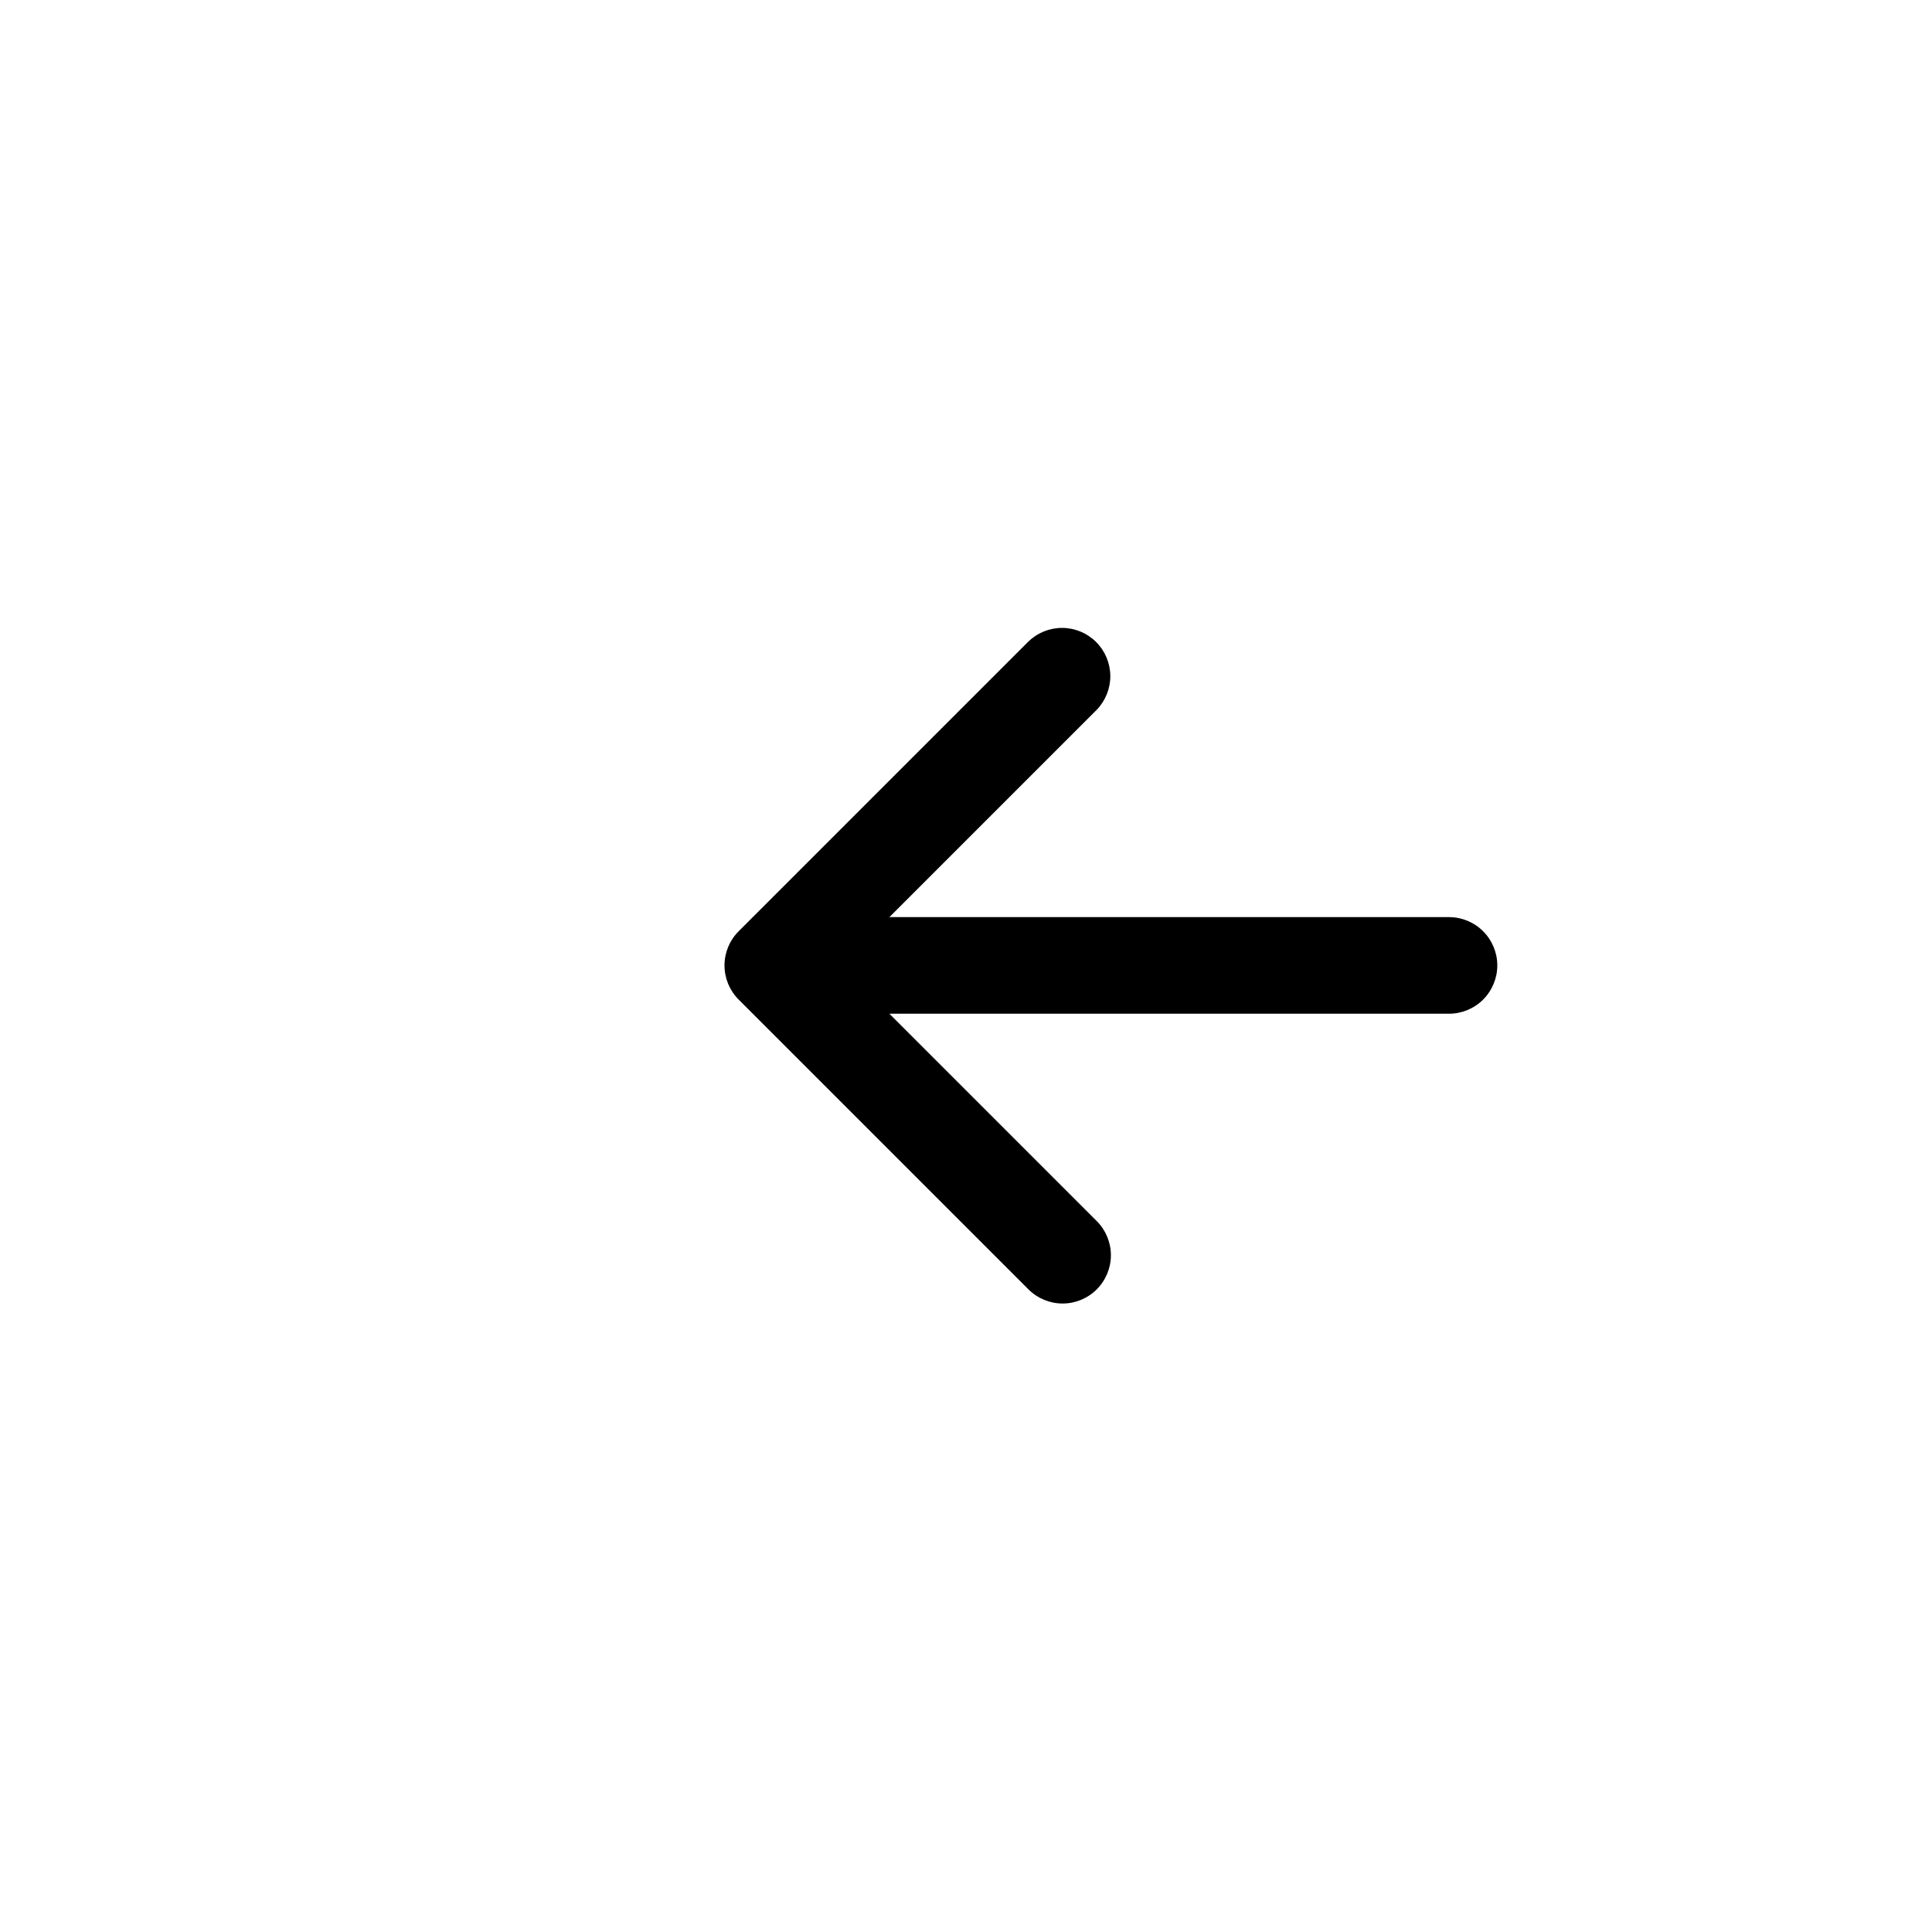
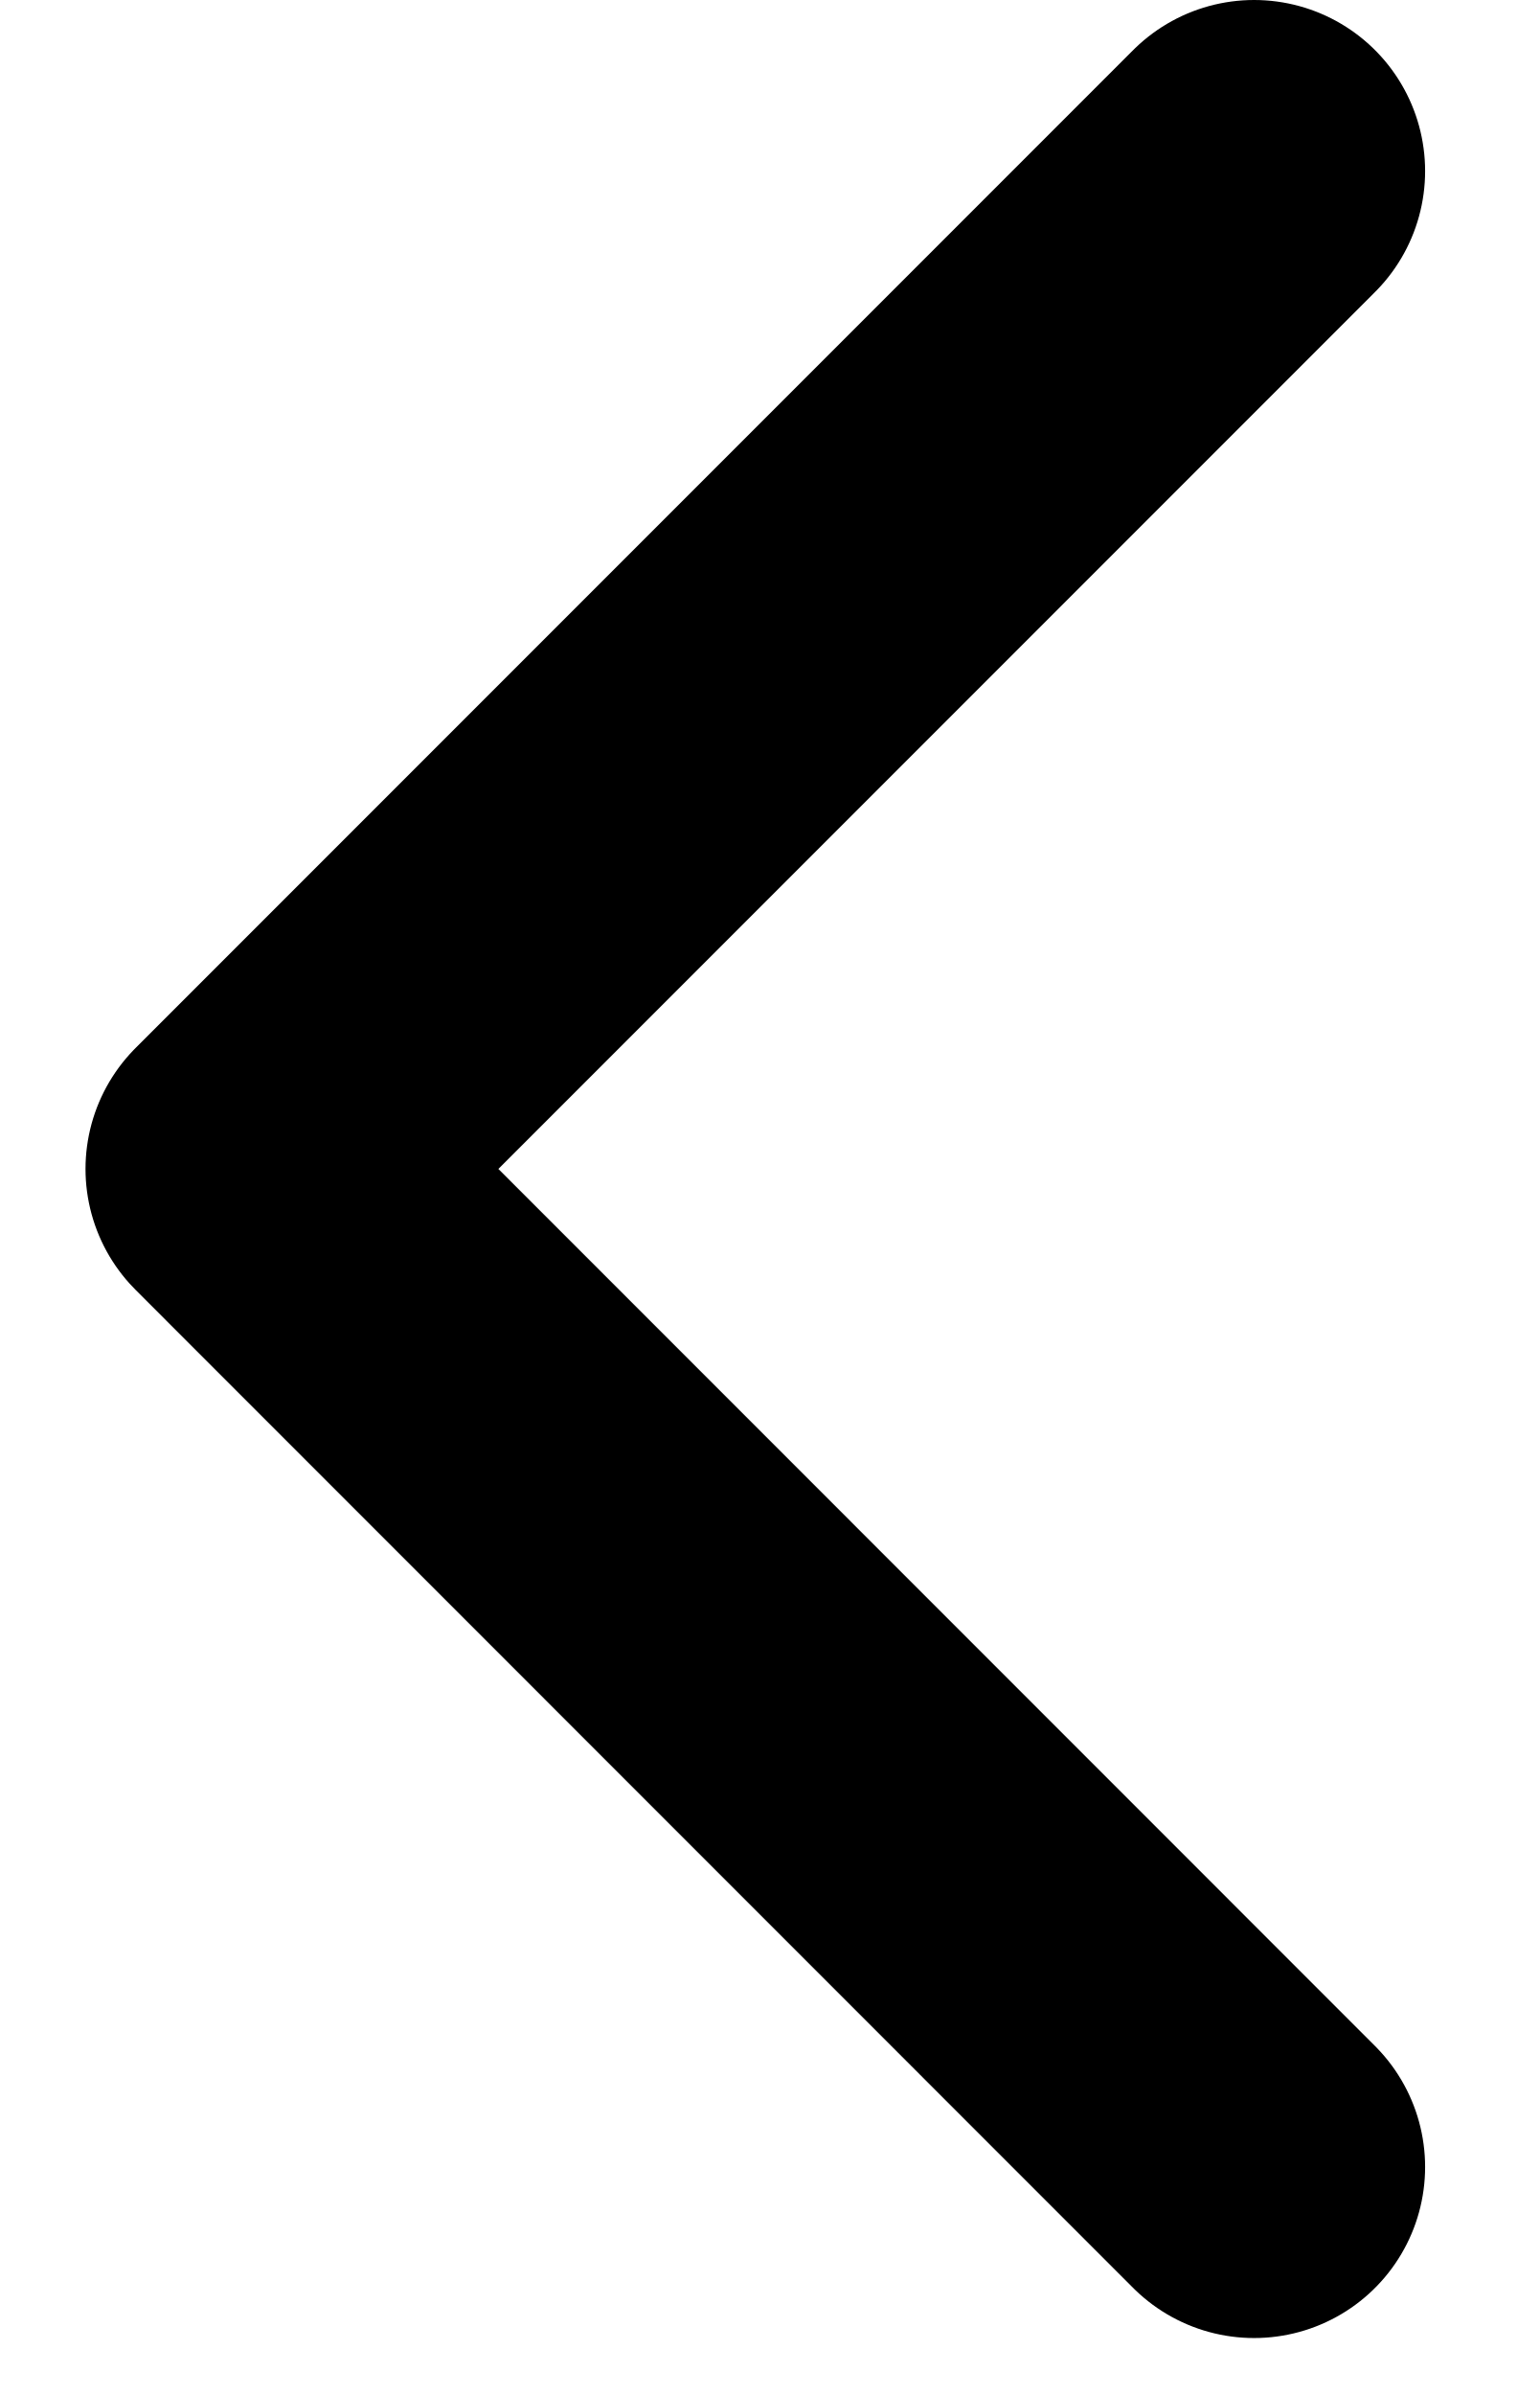
- <svg xmlns="http://www.w3.org/2000/svg" width="40" height="40" viewBox="0 0 40 40" fill="none">
-   <g id="back">
-     <path id="Vector" fill-rule="evenodd" clip-rule="evenodd" d="M22.707 26.695C22.519 26.882 22.265 26.988 22 26.988C21.735 26.988 21.48 26.882 21.293 26.695L15.293 20.695C15.105 20.507 15 20.253 15 19.988C15 19.723 15.105 19.468 15.293 19.281L21.293 13.281C21.481 13.099 21.734 12.998 21.996 13C22.258 13.002 22.509 13.107 22.695 13.293C22.88 13.478 22.985 13.729 22.988 13.991C22.99 14.254 22.889 14.506 22.707 14.695L18.414 18.988H30C30.265 18.988 30.519 19.093 30.707 19.281C30.894 19.468 31 19.723 31 19.988C31 20.253 30.894 20.507 30.707 20.695C30.519 20.882 30.265 20.988 30 20.988H18.414L22.707 25.281C22.894 25.468 23 25.723 23 25.988C23 26.253 22.894 26.507 22.707 26.695Z" fill="black" />
-   </g>
+ <svg xmlns="http://www.w3.org/2000/svg" width="9" height="14" viewBox="0 0 9 14" fill="none">
+   <path d="M7.333 12.667L1.5 6.833L7.333 1" stroke="black" stroke-width="2" stroke-linecap="round" stroke-linejoin="round" />
</svg>
